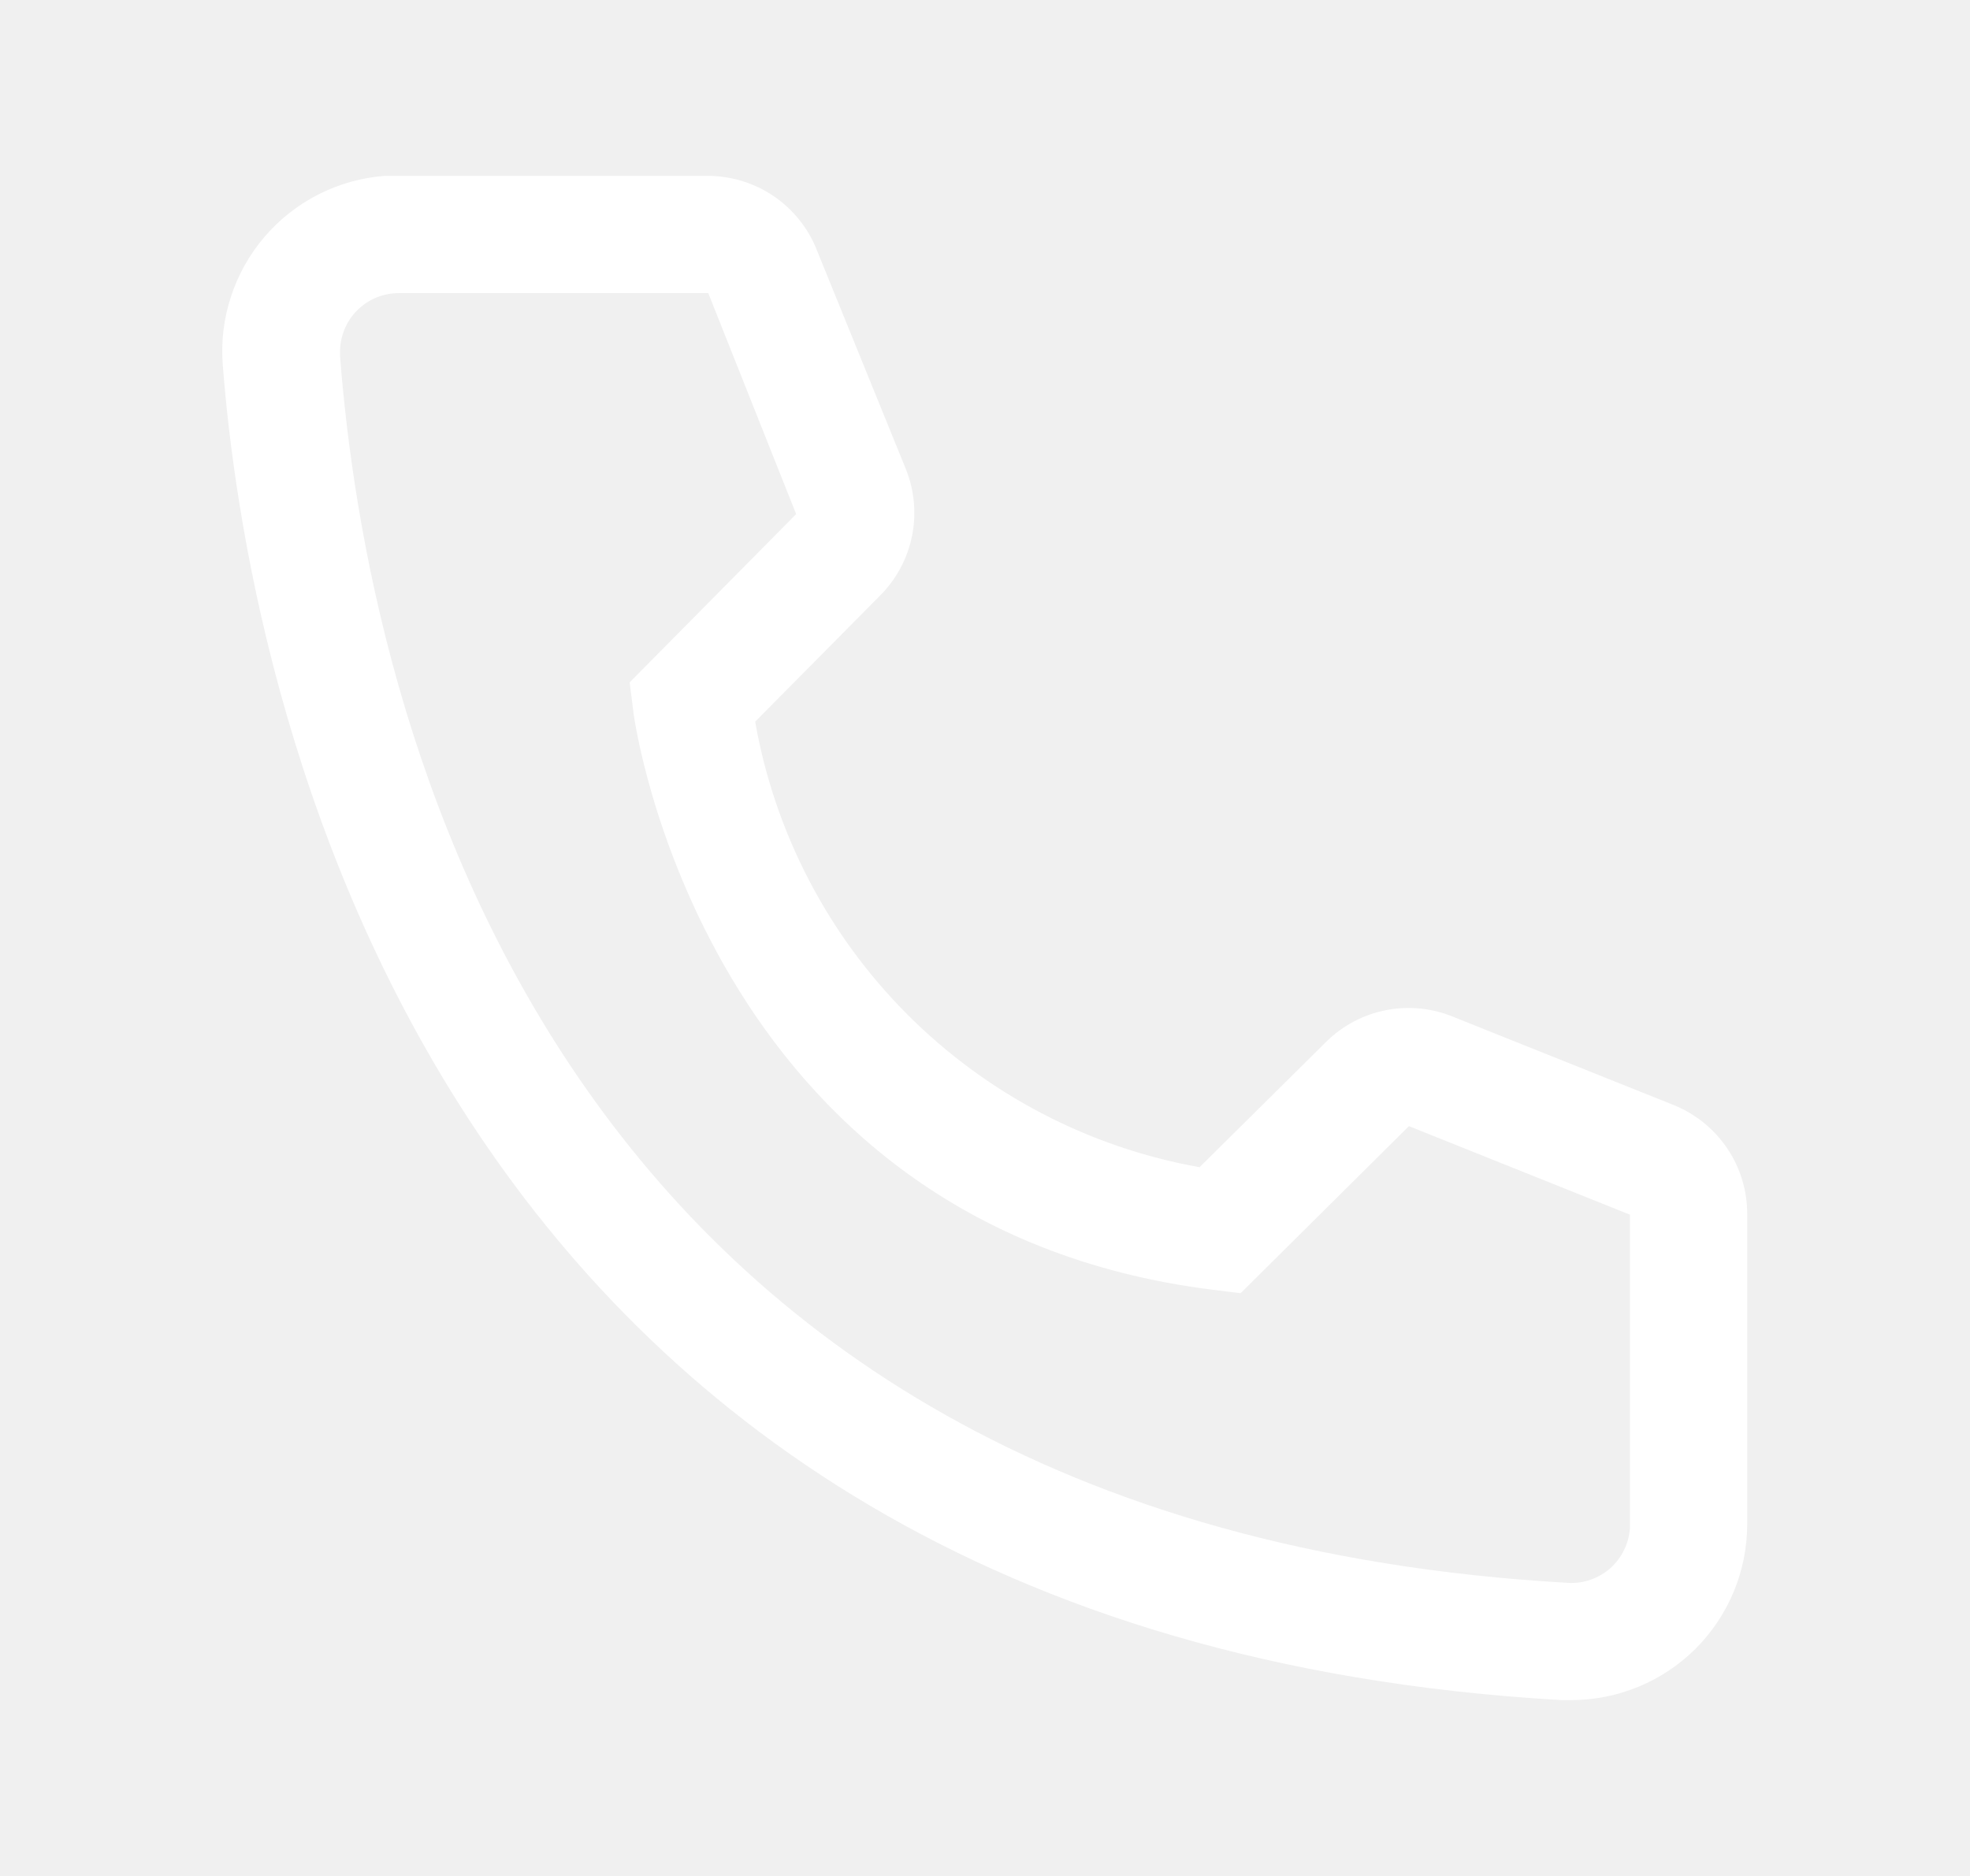
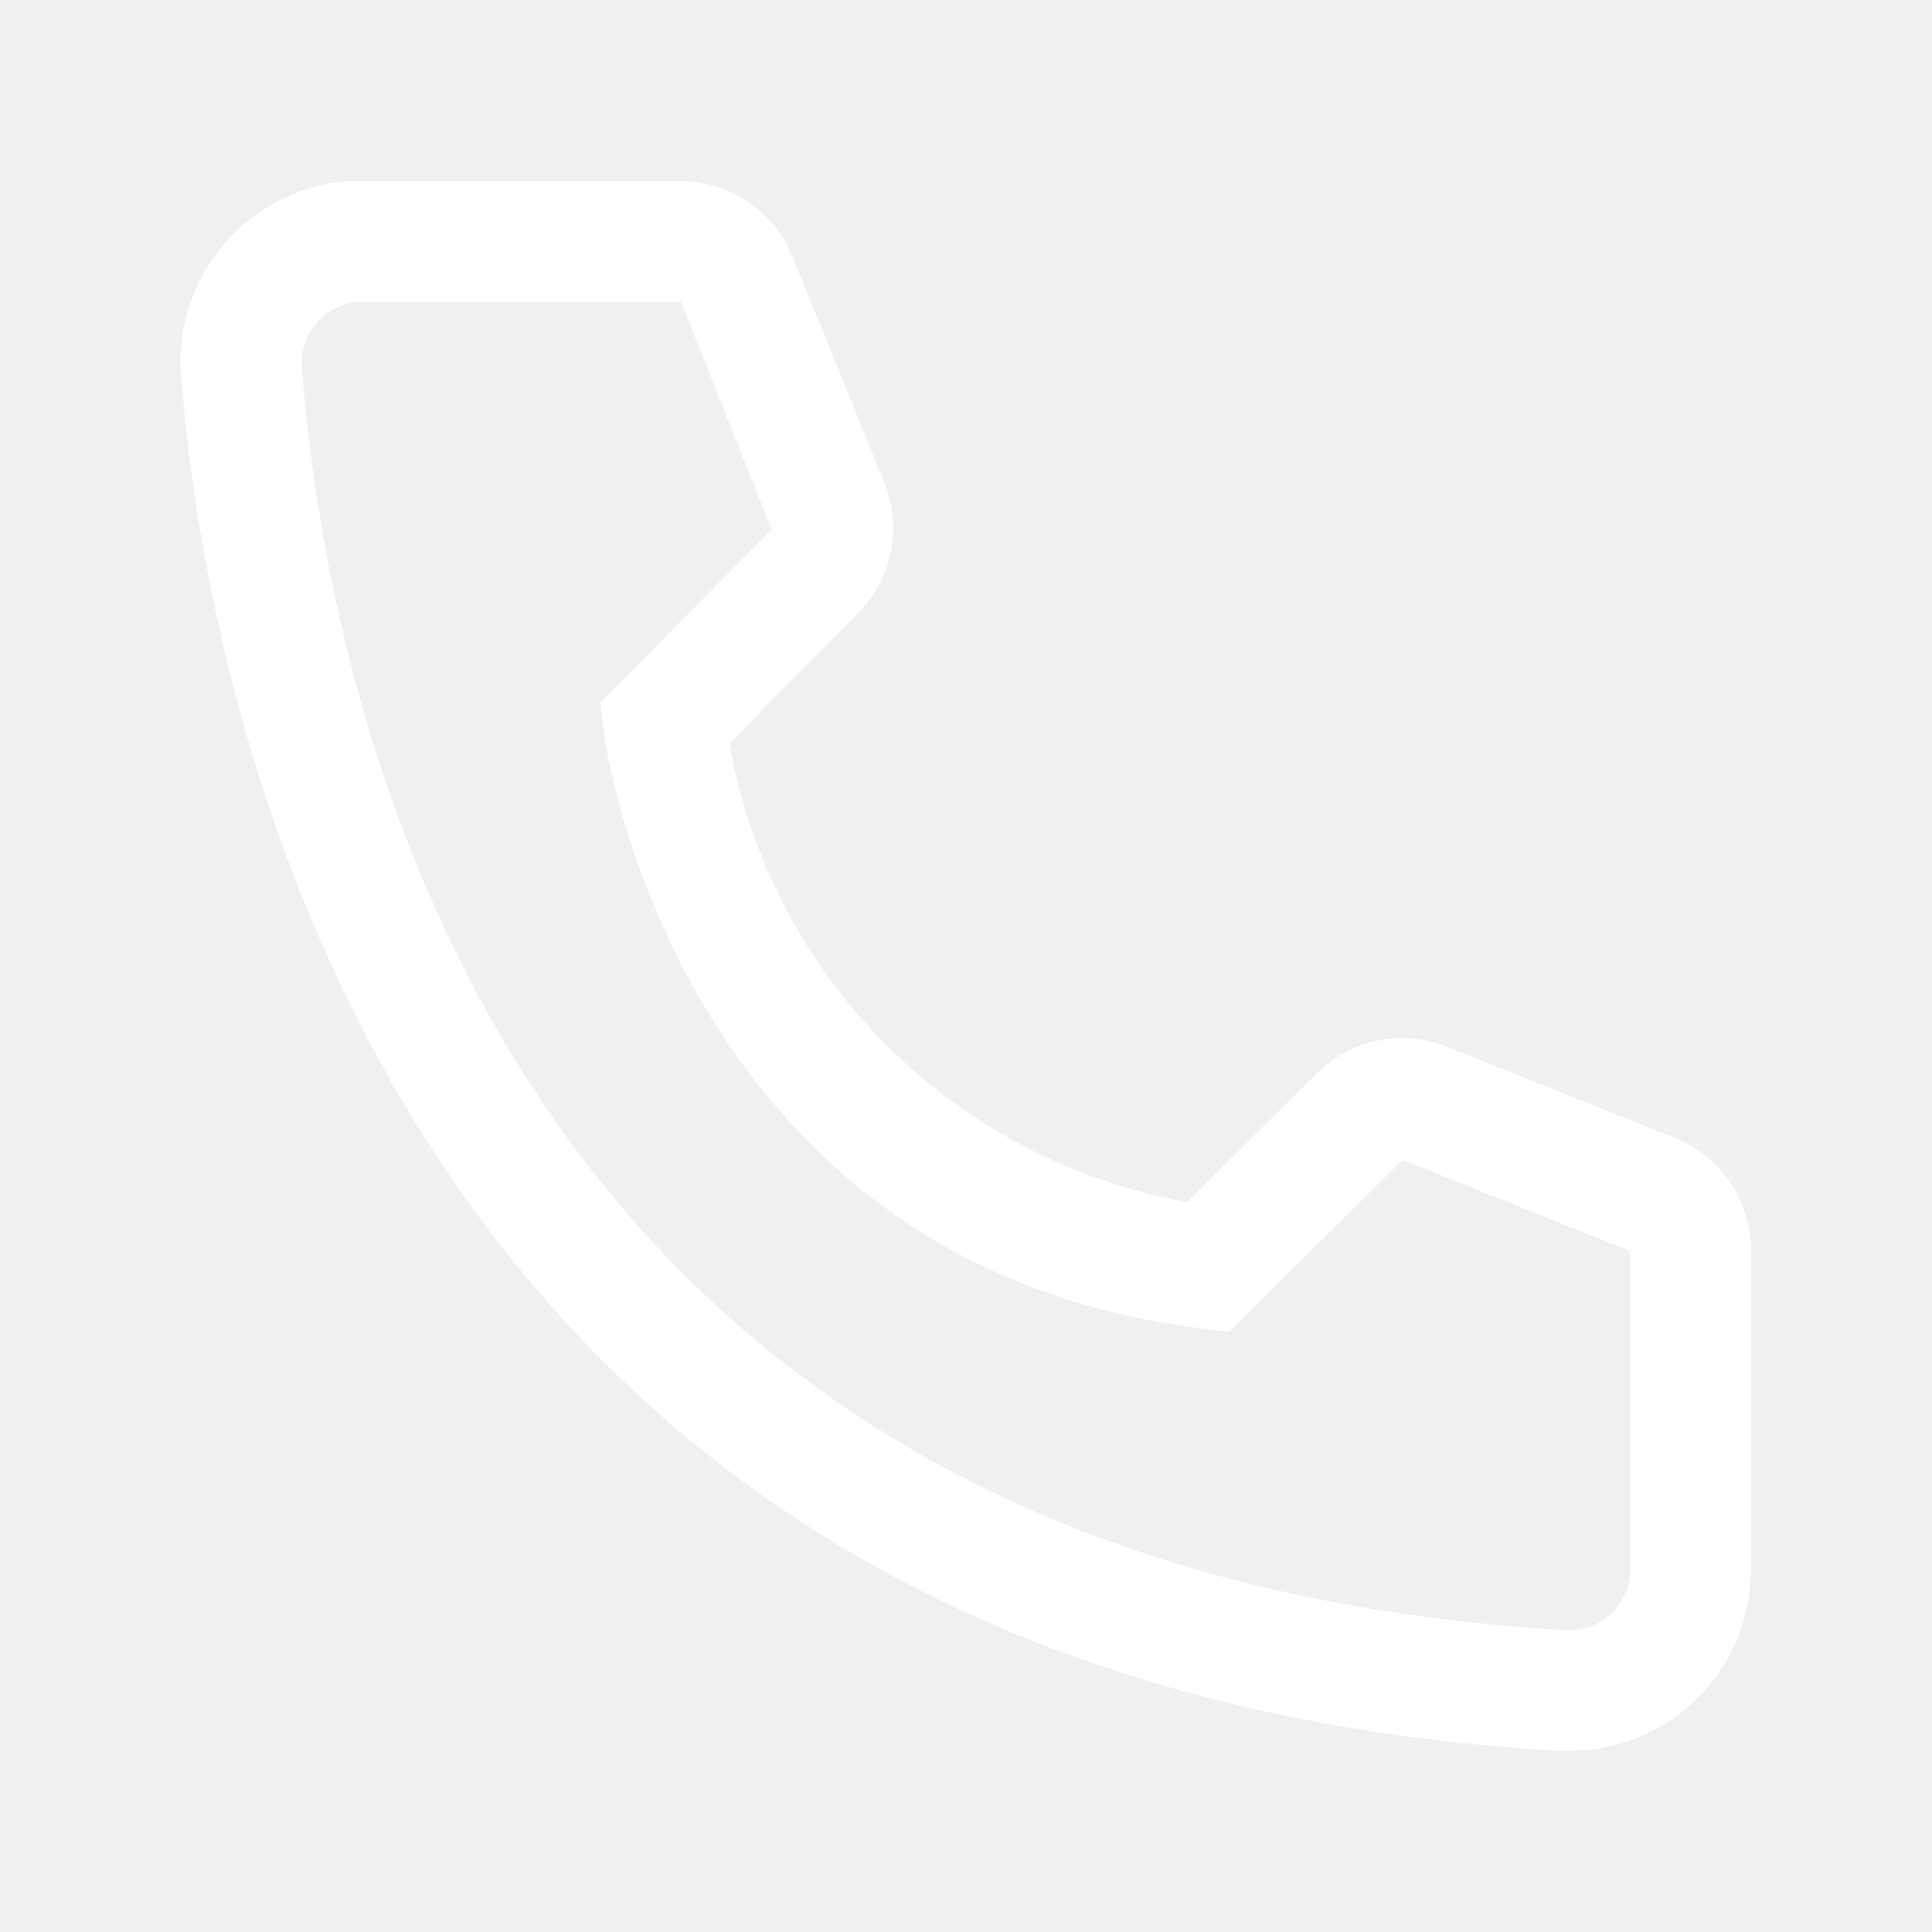
- <svg xmlns="http://www.w3.org/2000/svg" width="21" height="20" viewBox="0 0 21 20" fill="none">
-   <path d="M16.75 18.125H16.644C4.362 17.419 2.619 7.056 2.375 3.894C2.355 3.648 2.384 3.401 2.461 3.166C2.537 2.931 2.658 2.714 2.819 2.526C2.979 2.339 3.174 2.185 3.394 2.073C3.614 1.961 3.854 1.894 4.1 1.875H7.544C7.794 1.875 8.039 1.95 8.246 2.09C8.453 2.231 8.614 2.43 8.706 2.663L9.656 5C9.748 5.227 9.77 5.476 9.722 5.716C9.673 5.956 9.554 6.177 9.381 6.35L8.05 7.694C8.258 8.875 8.824 9.965 9.671 10.814C10.518 11.664 11.606 12.233 12.787 12.444L14.144 11.1C14.32 10.929 14.542 10.813 14.783 10.768C15.024 10.722 15.274 10.749 15.5 10.844L17.856 11.787C18.085 11.883 18.281 12.045 18.418 12.252C18.555 12.459 18.627 12.702 18.625 12.95V16.25C18.625 16.747 18.427 17.224 18.076 17.576C17.724 17.927 17.247 18.125 16.75 18.125ZM4.25 3.125C4.084 3.125 3.925 3.191 3.808 3.308C3.691 3.425 3.625 3.584 3.625 3.75V3.8C3.912 7.5 5.756 16.25 16.712 16.875C16.795 16.88 16.877 16.869 16.955 16.842C17.032 16.815 17.104 16.773 17.166 16.719C17.227 16.664 17.277 16.598 17.313 16.524C17.349 16.45 17.37 16.37 17.375 16.288V12.95L15.019 12.006L13.225 13.787L12.925 13.75C7.487 13.069 6.75 7.631 6.75 7.575L6.712 7.275L8.487 5.481L7.55 3.125H4.25Z" fill="white" />
+ <svg xmlns="http://www.w3.org/2000/svg" width="20" height="20" viewBox="0 0 20 20" fill="none">
+   <path d="M16.25 18.125H16.144C3.863 17.419 2.119 7.056 1.875 3.894C1.855 3.648 1.885 3.401 1.961 3.166C2.037 2.931 2.158 2.714 2.319 2.526C2.479 2.339 2.675 2.185 2.894 2.073C3.114 1.961 3.354 1.894 3.6 1.875H7.044C7.294 1.875 7.539 1.95 7.746 2.09C7.953 2.231 8.114 2.43 8.206 2.663L9.156 5C9.248 5.227 9.271 5.476 9.222 5.716C9.173 5.956 9.054 6.177 8.881 6.35L7.55 7.694C7.758 8.875 8.324 9.965 9.171 10.814C10.019 11.664 11.106 12.233 12.288 12.444L13.644 11.1C13.82 10.929 14.042 10.813 14.283 10.768C14.525 10.722 14.774 10.749 15 10.844L17.356 11.787C17.585 11.883 17.781 12.045 17.918 12.252C18.055 12.459 18.127 12.702 18.125 12.95V16.25C18.125 16.747 17.928 17.224 17.576 17.576C17.224 17.927 16.747 18.125 16.25 18.125ZM3.75 3.125C3.584 3.125 3.425 3.191 3.308 3.308C3.191 3.425 3.125 3.584 3.125 3.75V3.8C3.413 7.5 5.256 16.25 16.213 16.875C16.295 16.88 16.377 16.869 16.455 16.842C16.533 16.815 16.604 16.773 16.666 16.719C16.727 16.664 16.777 16.598 16.814 16.524C16.849 16.45 16.87 16.37 16.875 16.288V12.95L14.519 12.006L12.725 13.787L12.425 13.75C6.988 13.069 6.25 7.631 6.25 7.575L6.213 7.275L7.988 5.481L7.05 3.125H3.75Z" fill="white" />
</svg>
